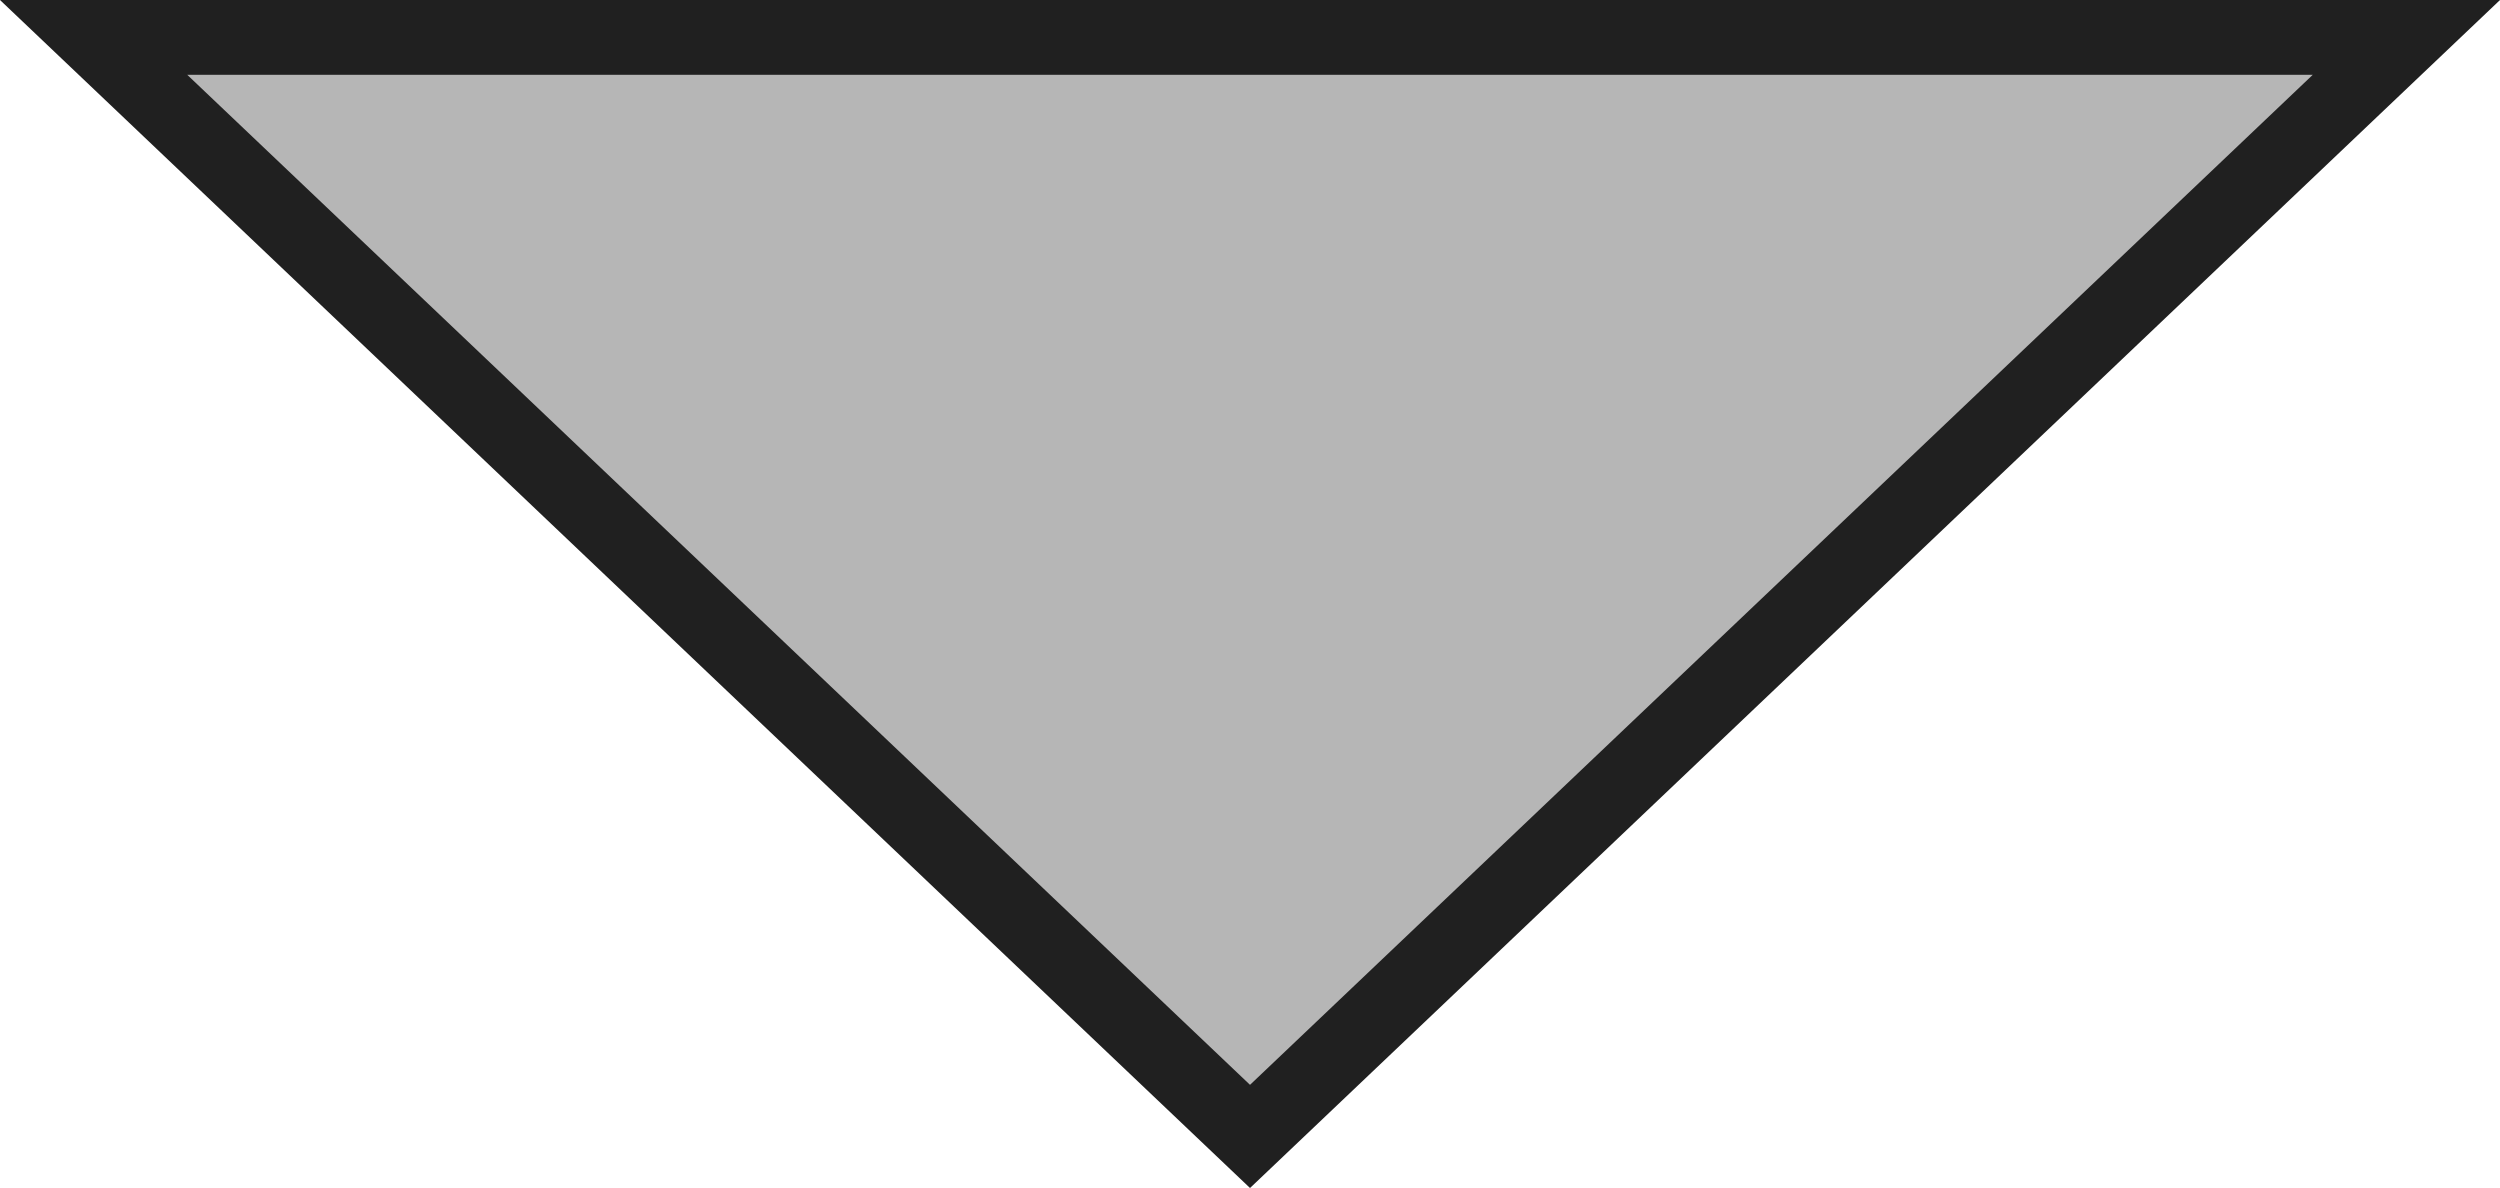
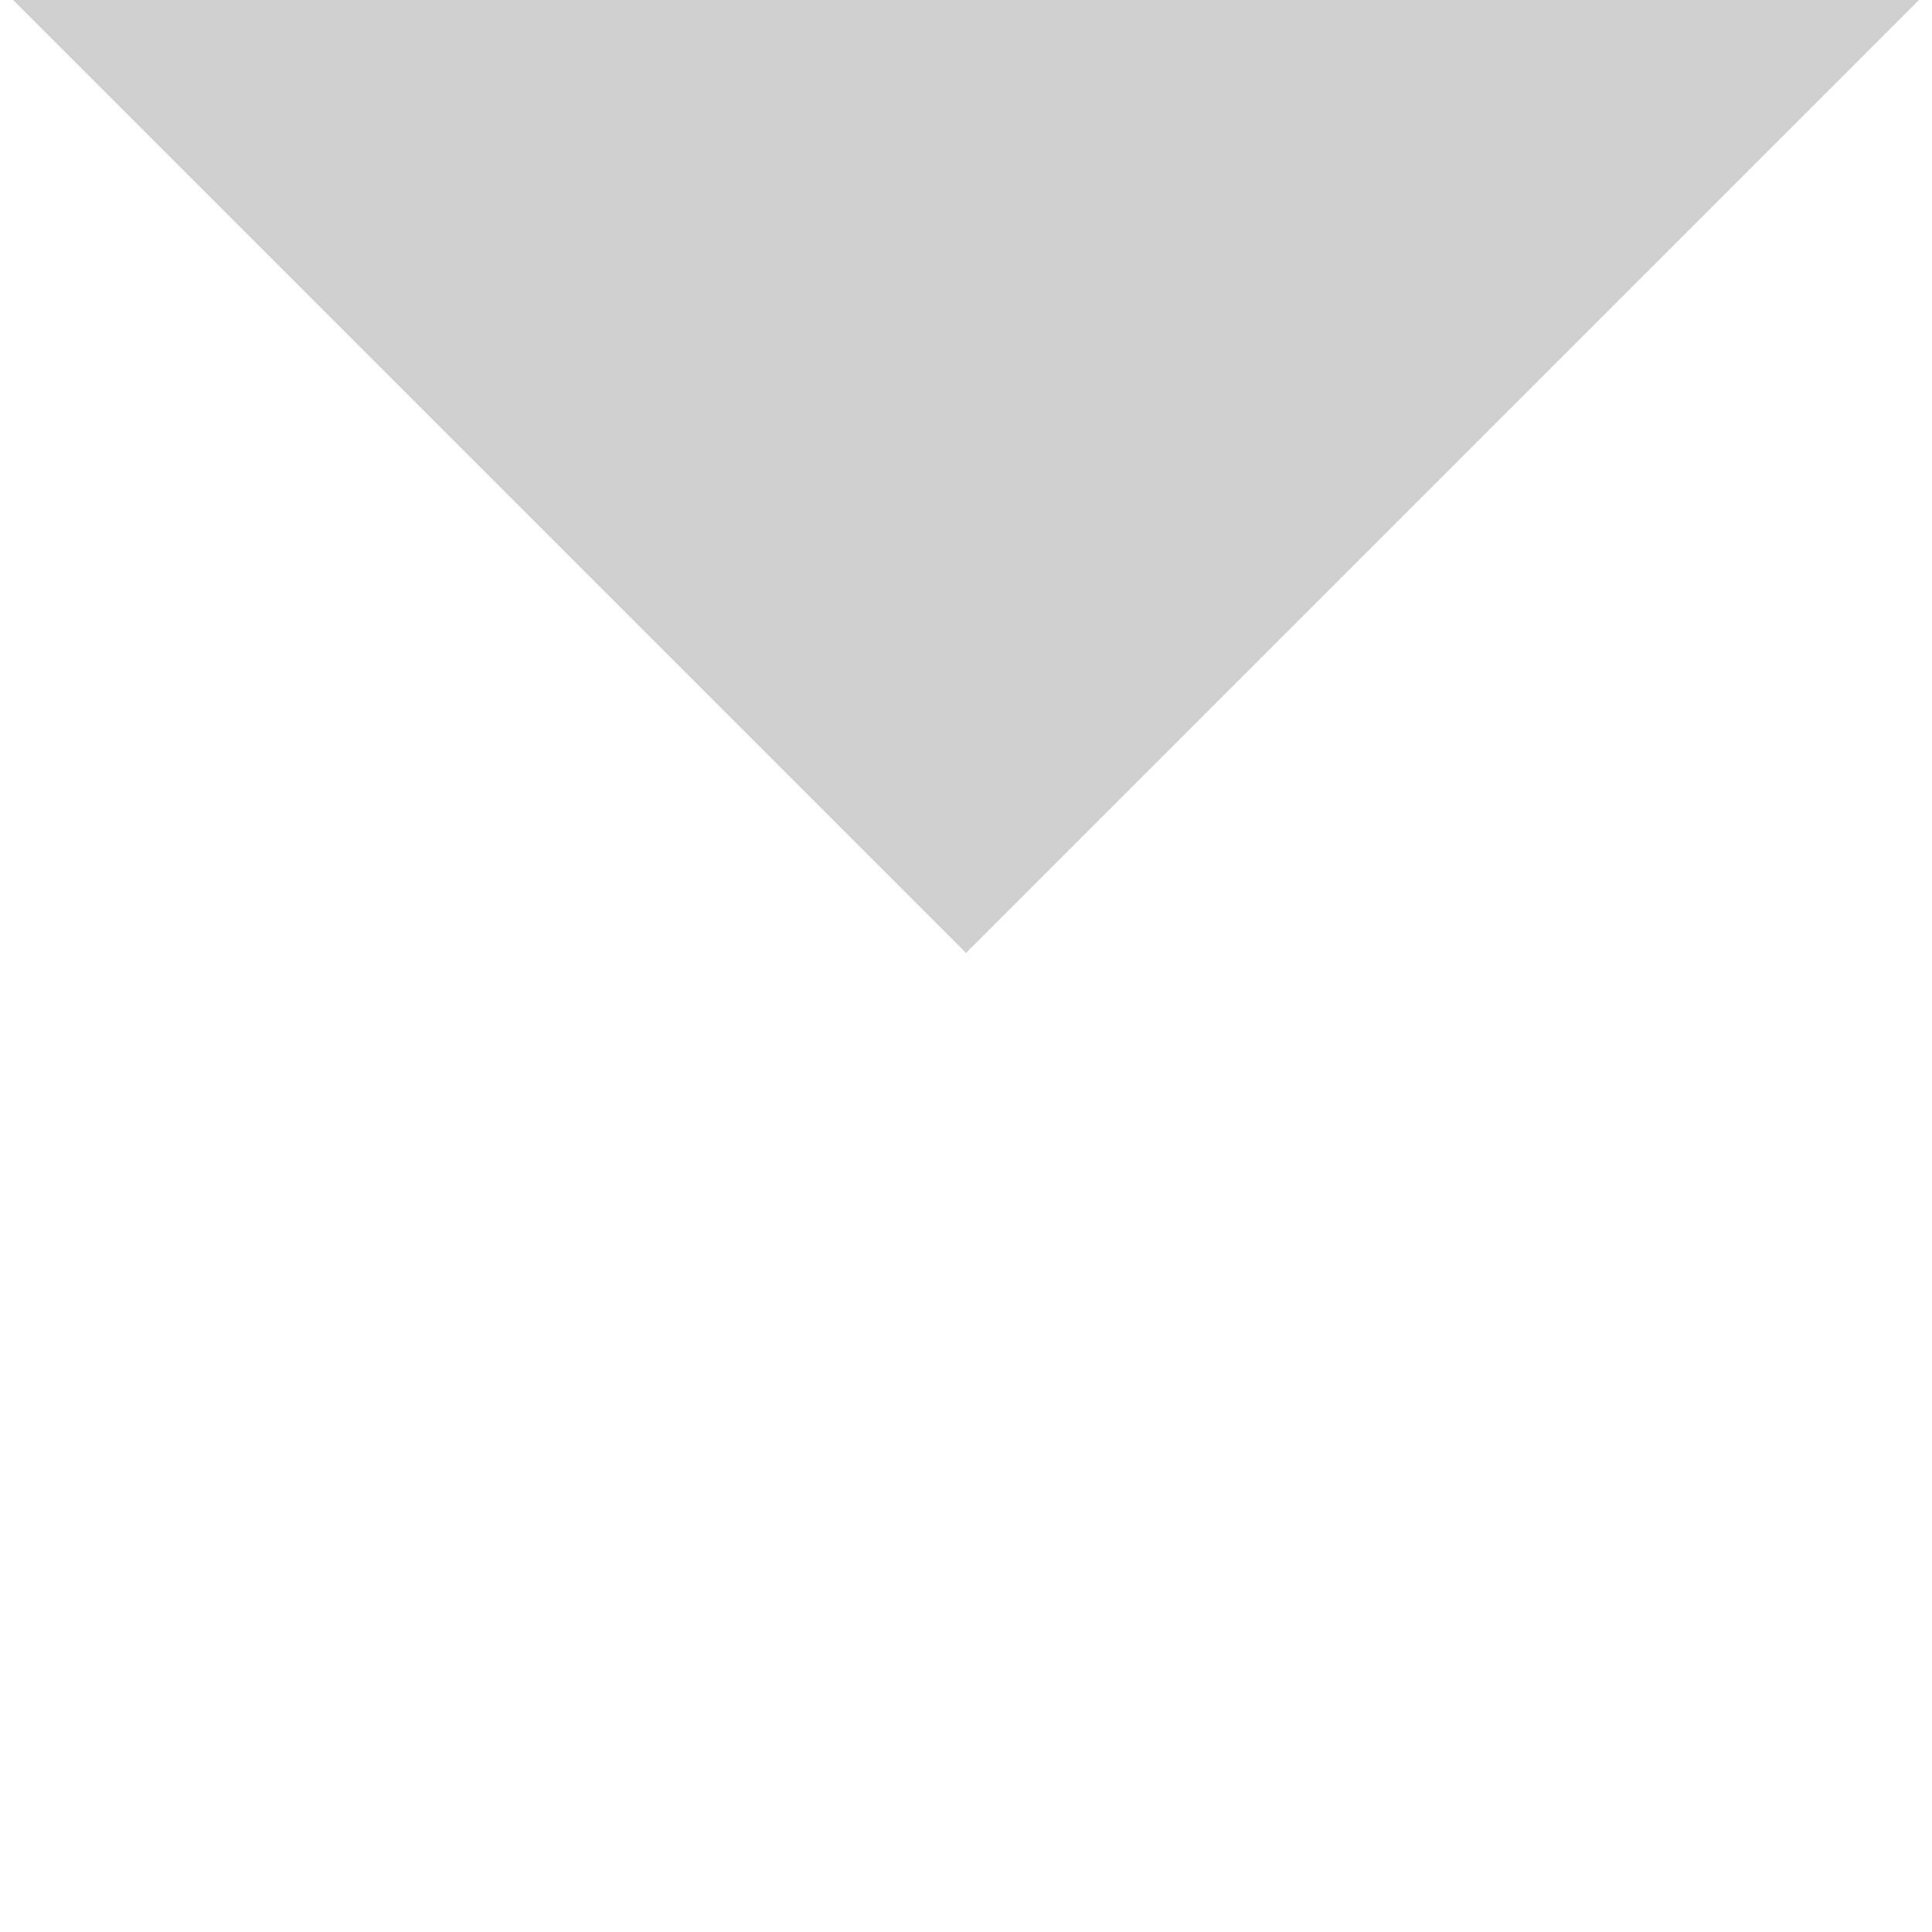
- <svg xmlns="http://www.w3.org/2000/svg" width="100.3mm" height="47.662mm" viewBox="0 0 100.3 47.662" version="1.1" id="svg8">
-   <defs id="defs2" />
-   <g id="layer1" transform="translate(-31.03548,-125.4758)">
-     <path style="opacity:1;vector-effect:none;fill:#b6b6b6;fill-opacity:1;fill-rule:nonzero;stroke:#202020;stroke-width:3;stroke-miterlimit:4;stroke-dasharray:none;stroke-opacity:1" d="M 127.58,126.976 H 34.791 L 81.186,171.069 Z" id="path819" />
+ <svg xmlns="http://www.w3.org/2000/svg" width="47.093mm" height="47.093mm" viewBox="0 0 47.093 47.093" version="1.1" id="svg2105">
+   <defs id="defs2099" />
+   <g id="layer1" transform="translate(-25.11218,-106.1476)">
+     <path style="opacity:1;vector-effect:none;fill:#d0d0d0;fill-opacity:1;fill-rule:nonzero;stroke:none;stroke-width:10.625;stroke-miterlimit:4;stroke-dasharray:none;stroke-opacity:1" d="M 48.659,129.376 71.887,106.148 H 25.431 Z" id="rect818" />
  </g>
</svg>
